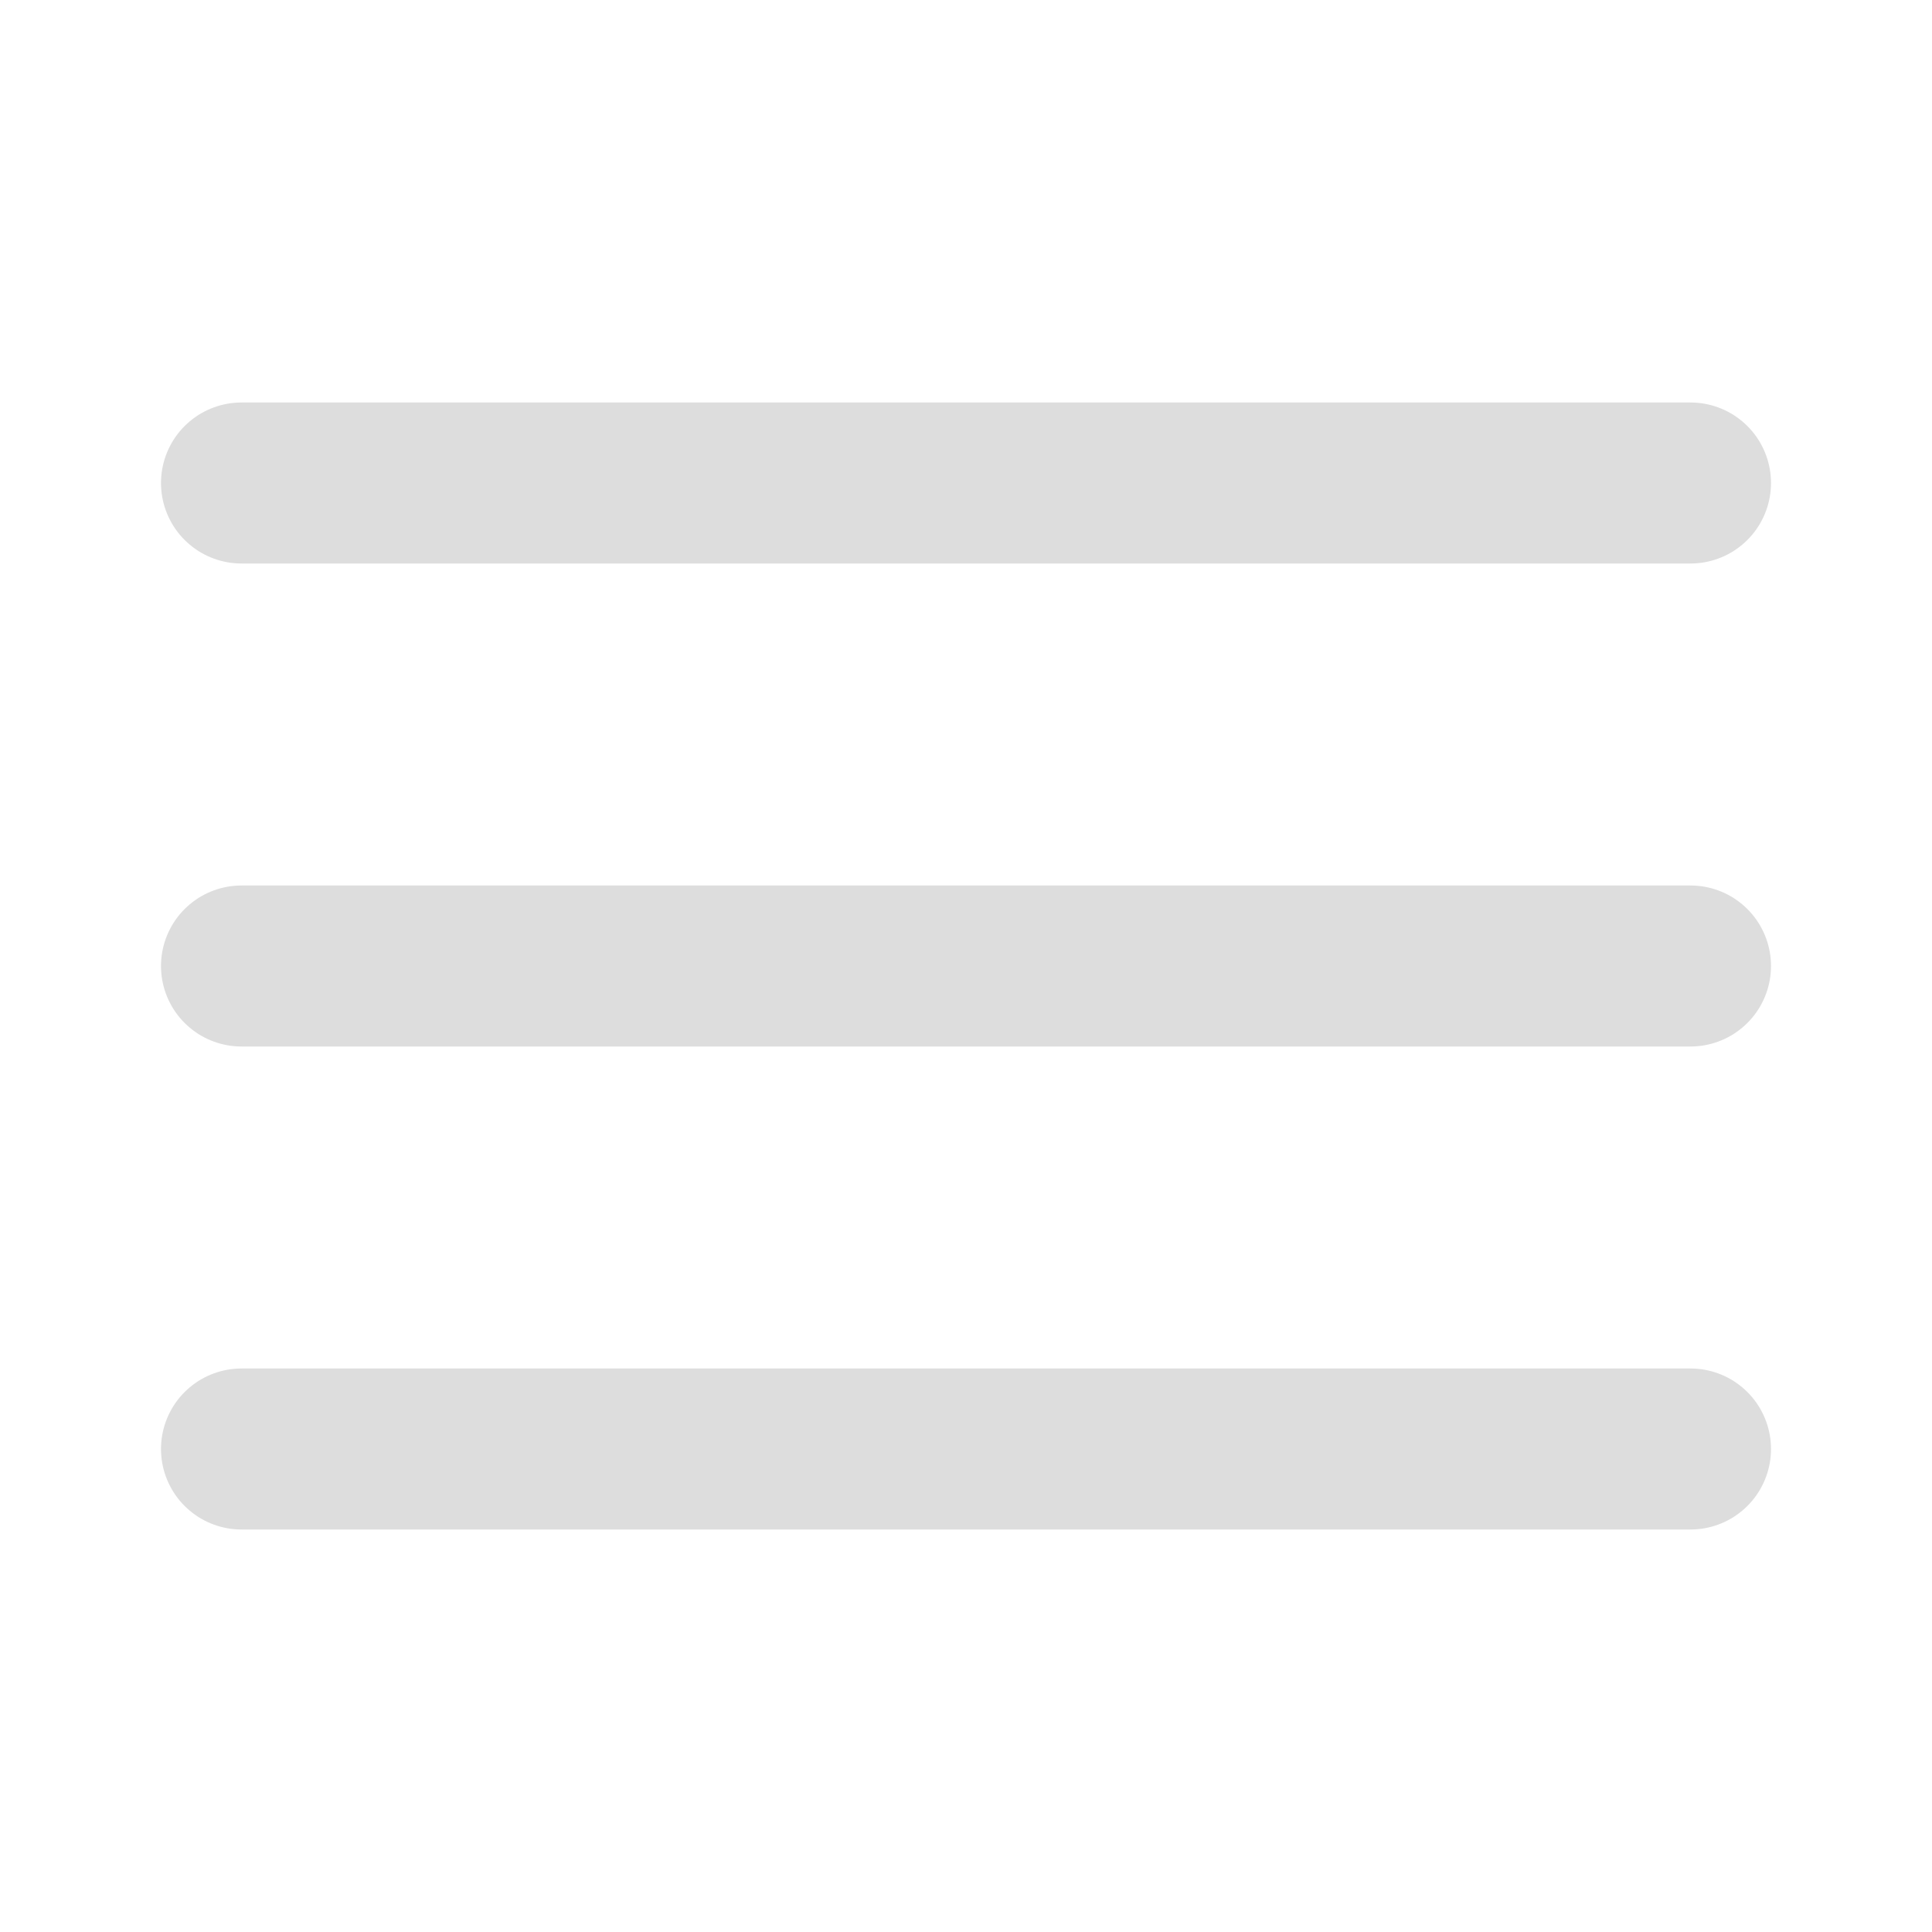
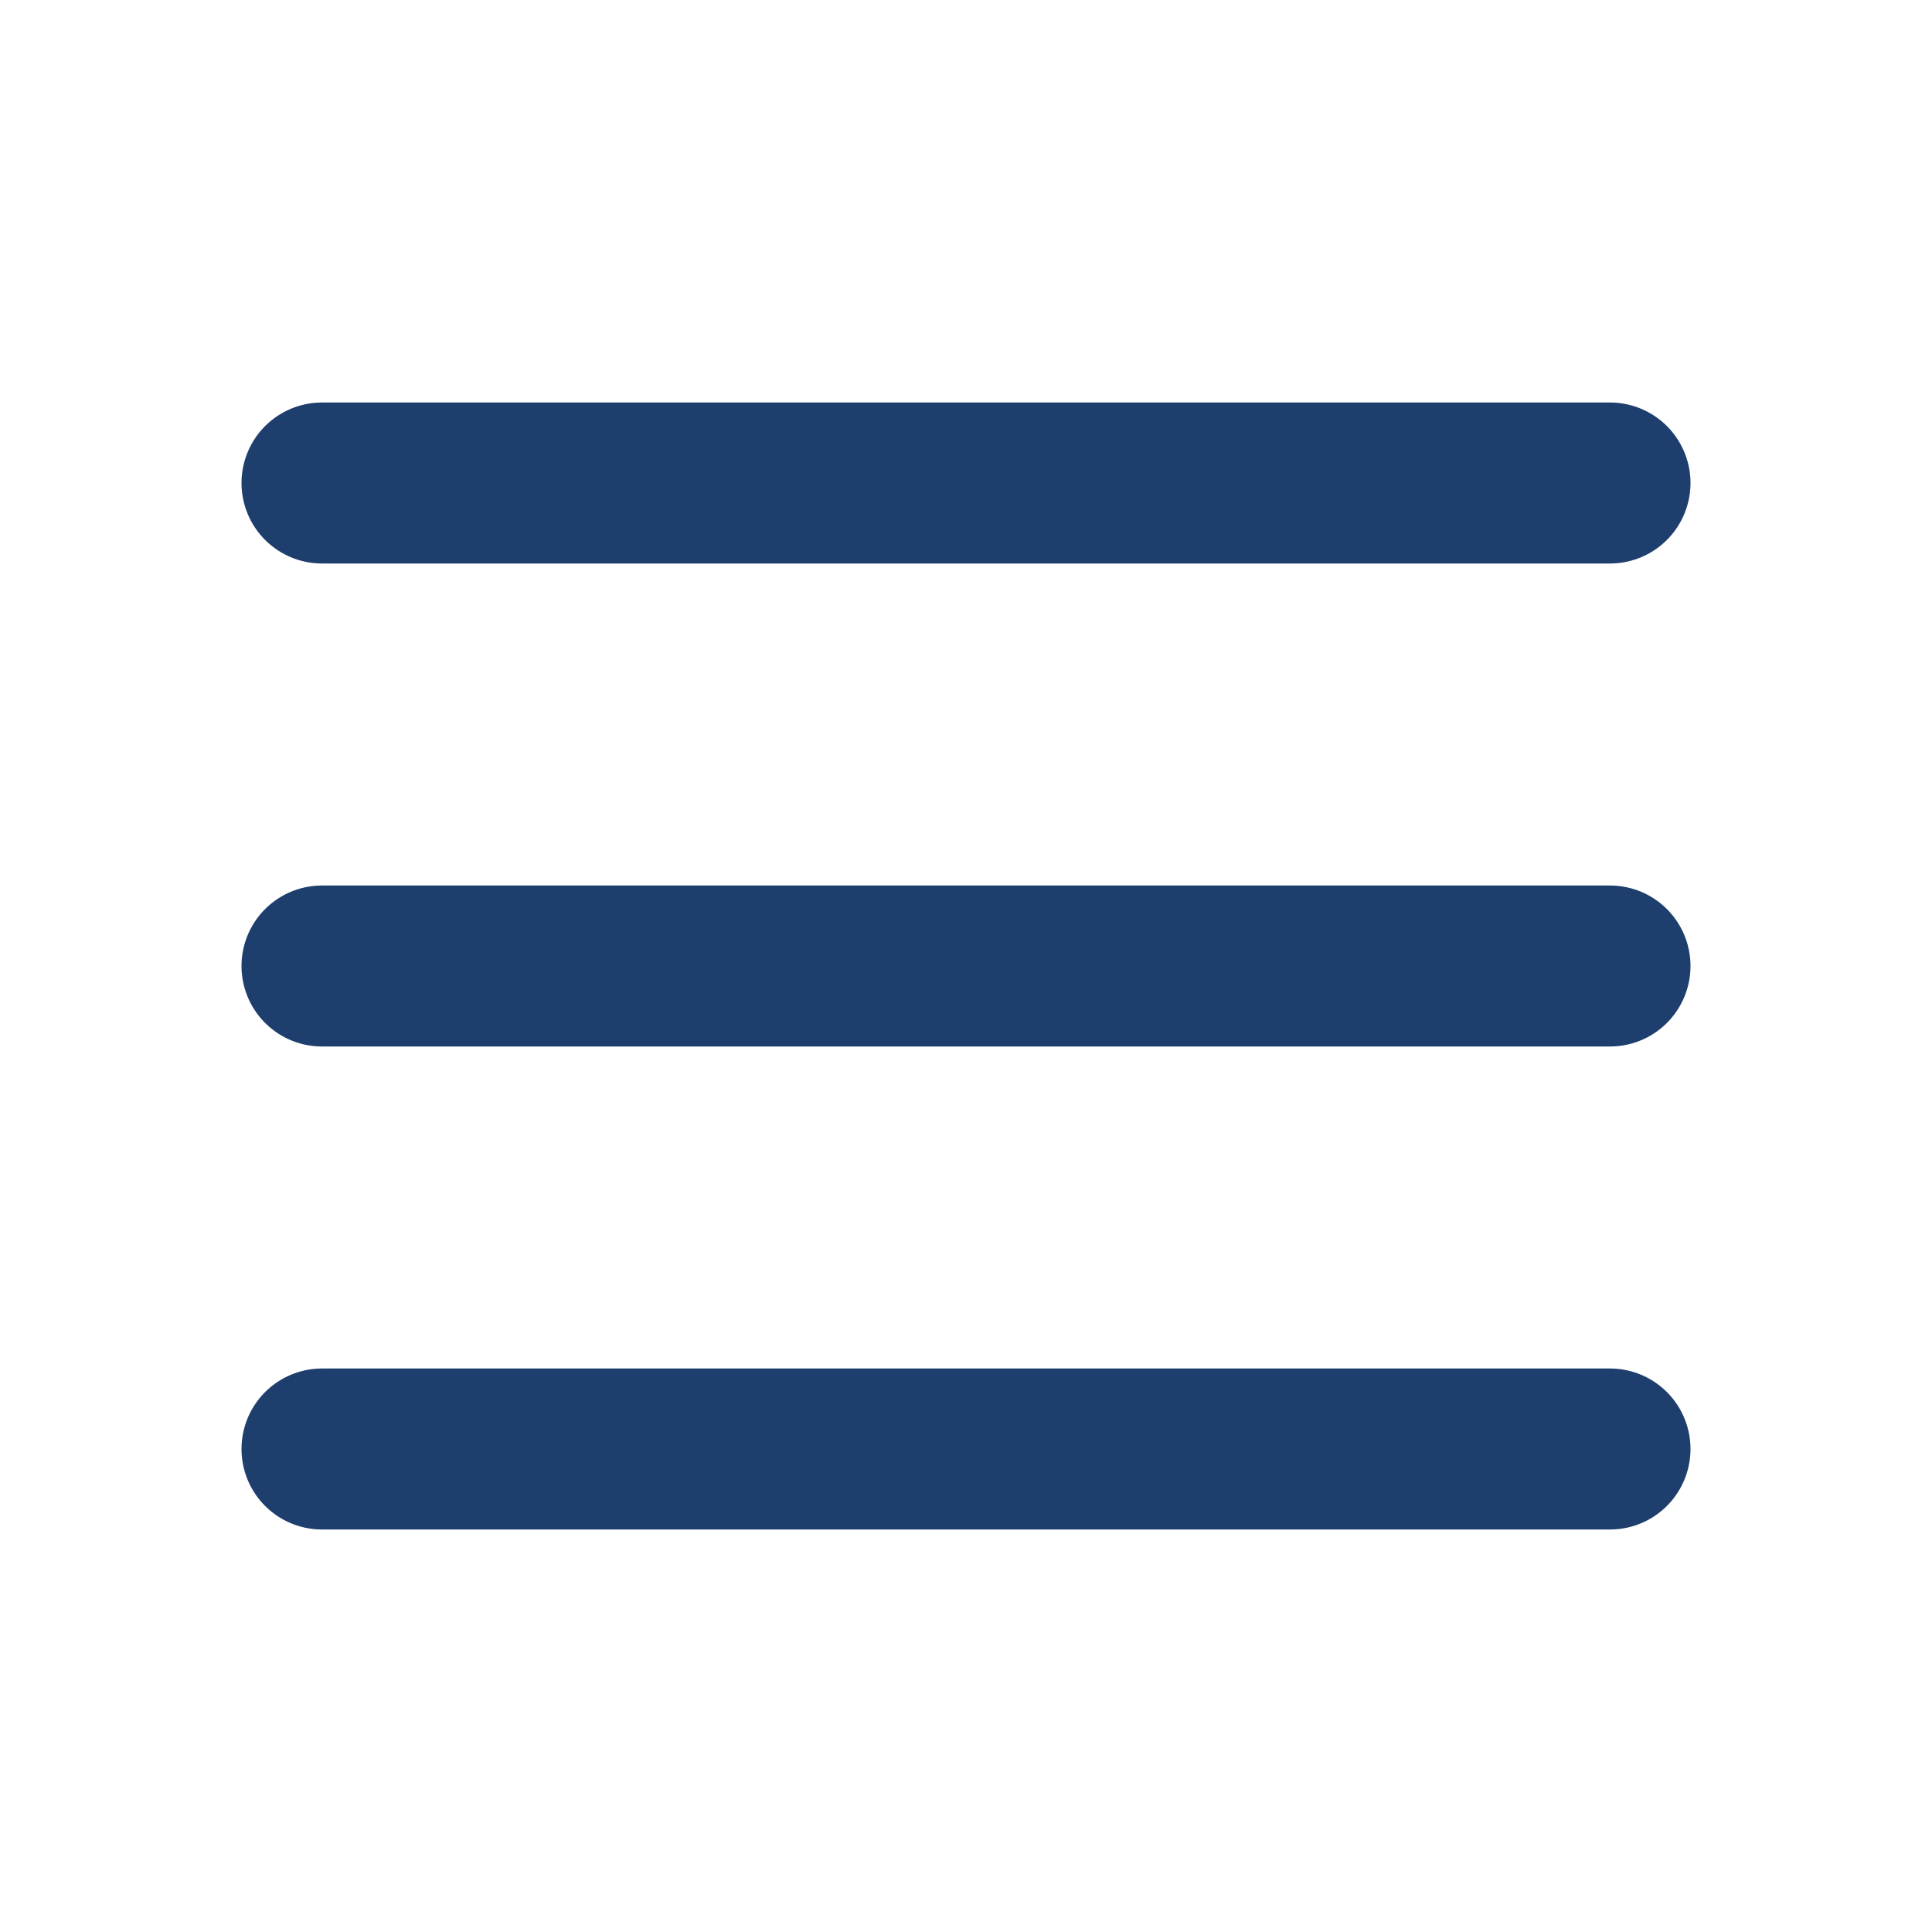
- <svg xmlns="http://www.w3.org/2000/svg" width="24px" height="24px" viewBox="0 0 24 24">
-   <g stroke="none" stroke-width="1" fill="none" fill-rule="evenodd" stroke-linecap="round">
-     <g transform="translate(3, 5.5)" stroke="#dddddd" stroke-width="2">
-       <path d="M0,0.5 L18,0.5" />
-       <path d="M0,6.5 L18,6.5" />
-       <path d="M0,12.5 L18,12.5" />
-     </g>
-   </g>
+ <svg xmlns="http://www.w3.org/2000/svg" width="24px" height="24px" viewBox="0 0 24 24" fill="none">
+   <path d="M4 18L20 18" stroke="#1e3f6d" stroke-width="2" stroke-linecap="round" />
+   <path d="M4 12L20 12" stroke="#1e3f6d" stroke-width="2" stroke-linecap="round" />
+   <path d="M4 6L20 6" stroke="#1e3f6d" stroke-width="2" stroke-linecap="round" />
</svg>
